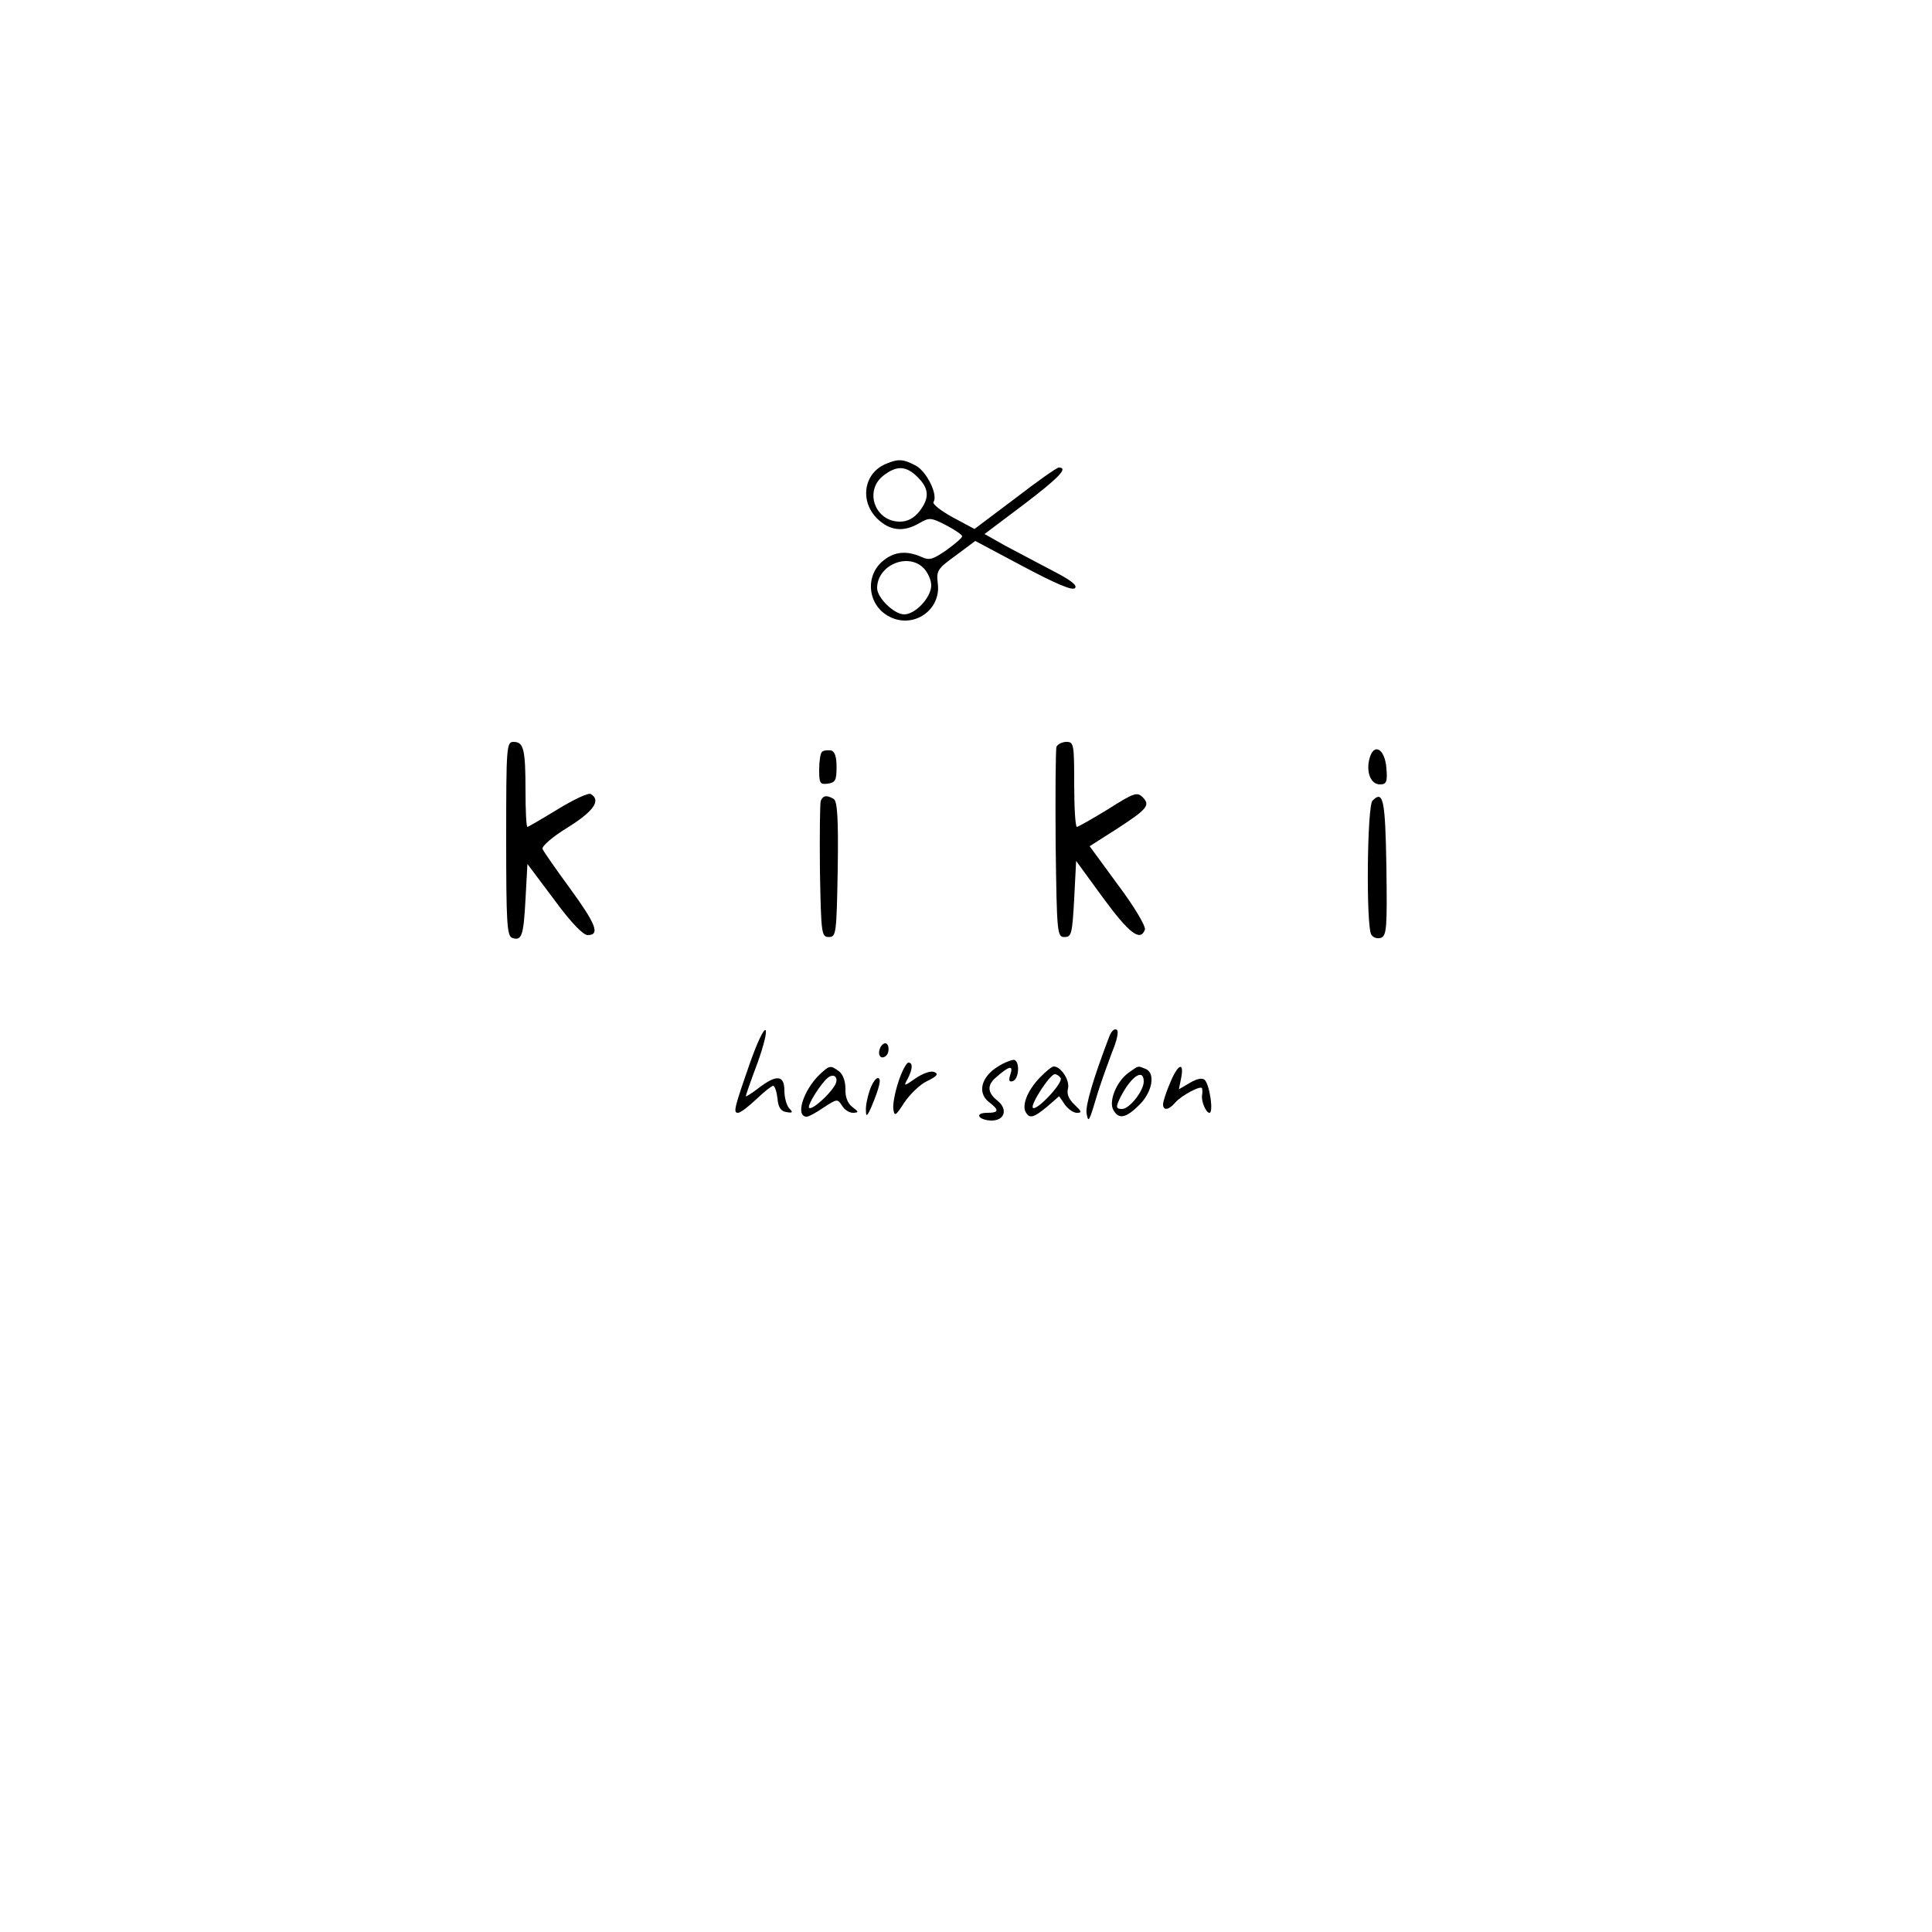
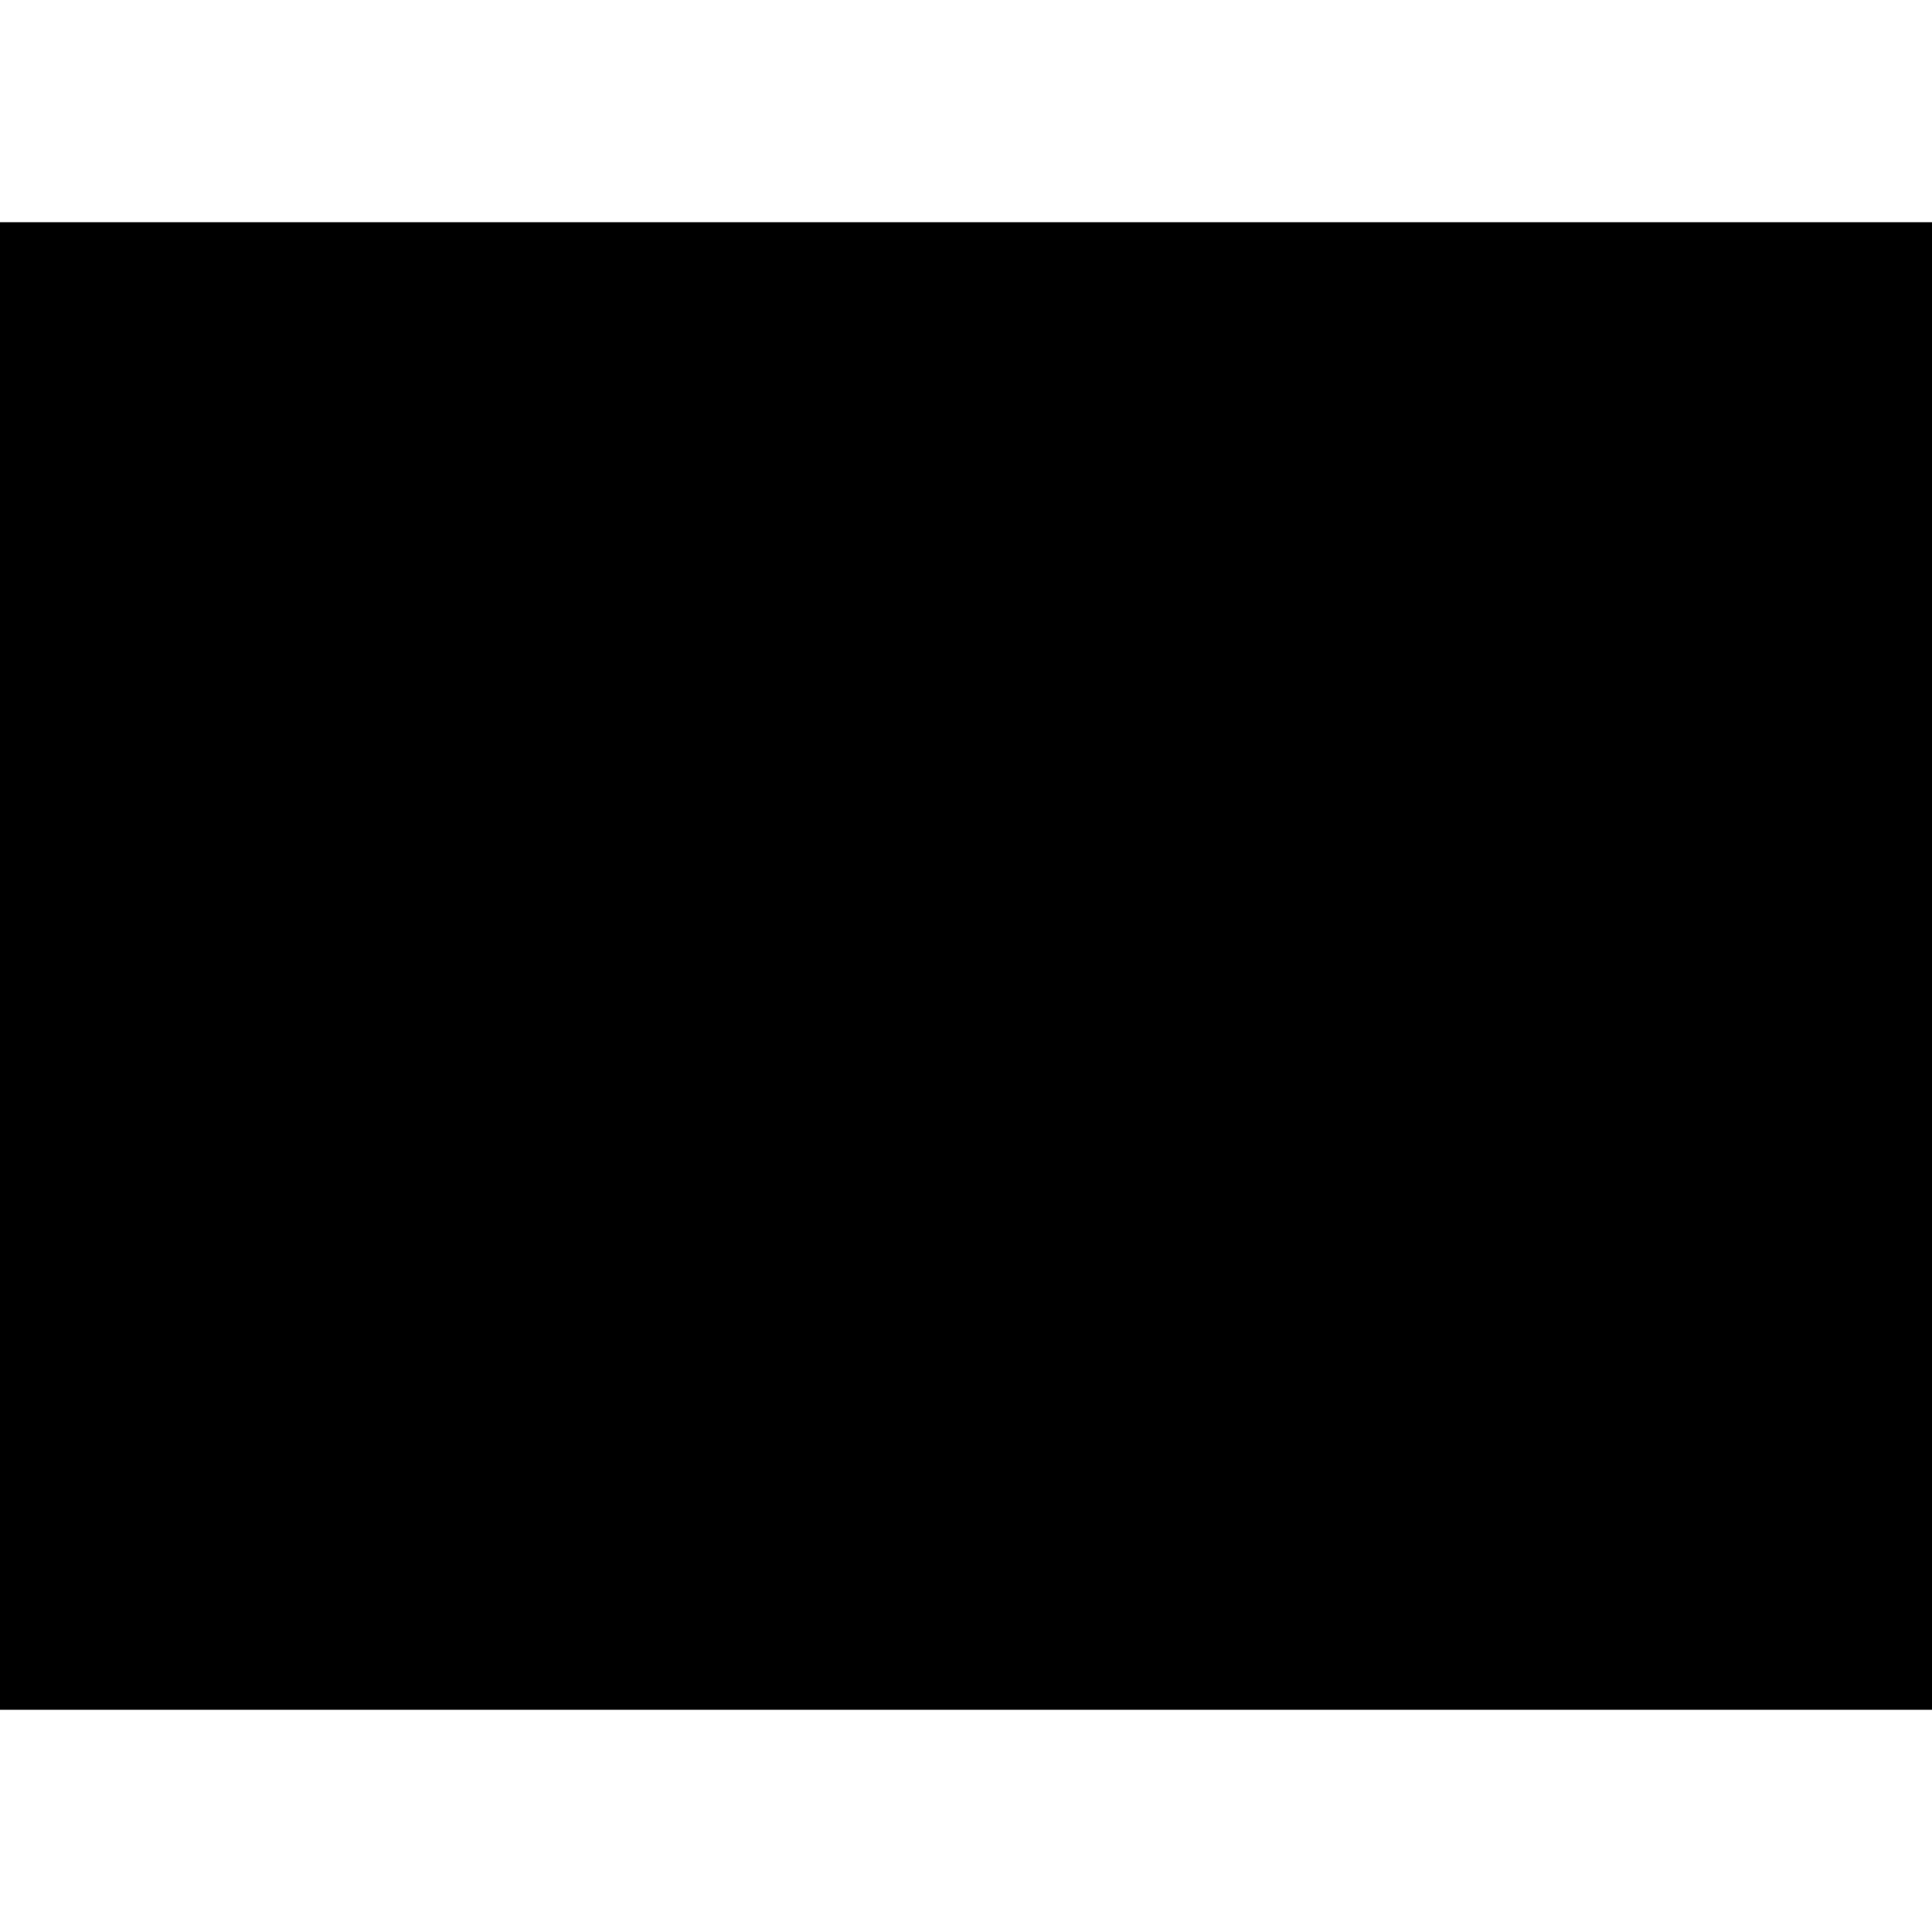
- <svg xmlns="http://www.w3.org/2000/svg" version="1.0" width="500pt" height="500pt" viewBox="0 0 500 500" preserveAspectRatio="xMidYMid meet">
-   <g transform="translate(0,500) scale(0.1,-0.1)" fill="#000000" stroke="none">
-     <path d="M2294 3800 c-58 -23 -70 -95 -25 -141 33 -33 69 -37 110 -13 26 15 30 15 69 -5 23 -12 42 -25 42 -29 0 -4 -19 -20 -41 -36 -35 -24 -44 -27 -65 -17 -37 16 -68 14 -97 -9 -50 -39 -42 -117 15 -146 62 -32 134 17 125 86 -4 33 -1 38 46 72 l51 38 124 -66 c85 -45 127 -63 134 -56 7 7 -11 21 -58 45 -38 20 -93 49 -123 65 l-53 30 101 76 c92 70 117 96 91 96 -5 0 -56 -36 -113 -80 l-105 -79 -56 30 c-31 17 -54 35 -50 40 12 19 -18 79 -46 94 -32 17 -45 18 -76 5z m81 -35 c30 -30 31 -54 4 -89 -14 -17 -30 -26 -50 -26 -65 0 -93 80 -43 119 35 27 59 26 89 -4z m15 -235 c11 -11 20 -31 20 -45 0 -31 -41 -75 -70 -75 -26 0 -70 43 -70 68 0 59 79 93 120 52z" />
-     <path d="M1310 2830 c0 -217 2 -251 15 -257 25 -9 30 4 35 100 l5 91 69 -92 c44 -60 75 -92 87 -92 33 0 21 29 -46 121 -36 49 -68 95 -71 102 -2 7 25 31 66 56 67 42 86 70 59 86 -6 4 -44 -14 -85 -39 -41 -25 -77 -46 -79 -46 -3 0 -5 42 -5 94 0 108 -5 126 -31 126 -18 0 -19 -11 -19 -250z" />
-     <path d="M2734 3067 c-2 -7 -3 -120 -2 -252 3 -232 4 -240 23 -240 18 0 20 8 25 99 l5 98 70 -96 c67 -91 96 -114 108 -82 3 8 -27 59 -69 115 l-74 101 69 44 c80 52 89 62 68 83 -14 14 -23 11 -89 -31 -41 -25 -78 -46 -81 -46 -4 0 -7 50 -7 110 0 104 -1 110 -20 110 -11 0 -23 -6 -26 -13z" />
-     <path d="M2127 3054 c-4 -4 -7 -25 -7 -46 0 -35 2 -39 23 -36 19 3 22 9 22 43 0 28 -5 41 -15 43 -9 1 -19 0 -23 -4z" />
-     <path d="M3544 3036 c-9 -35 4 -66 27 -66 17 0 20 6 17 42 -4 51 -33 67 -44 24z" />
-     <path d="M2124 2927 c-2 -7 -3 -89 -2 -182 3 -162 4 -170 23 -170 19 0 20 8 23 174 2 133 -1 176 -10 183 -18 11 -28 10 -34 -5z" />
-     <path d="M3552 2928 c-14 -14 -17 -325 -3 -347 5 -8 16 -11 25 -8 15 6 16 28 14 183 -3 175 -8 200 -36 172z" />
-     <path d="M1942 2252 c-42 -120 -45 -132 -32 -132 6 0 27 16 47 35 20 19 40 35 44 35 4 0 9 -15 11 -32 2 -24 9 -34 23 -36 16 -3 18 -1 8 9 -7 7 -13 28 -13 46 0 41 -20 43 -67 7 -18 -14 -33 -23 -33 -21 0 2 13 40 30 85 16 44 26 84 21 86 -5 3 -22 -34 -39 -82z" />
-     <path d="M2871 2318 c-42 -110 -62 -179 -59 -199 5 -27 6 -24 30 56 9 28 25 73 36 102 13 31 18 55 12 58 -6 4 -14 -4 -19 -17z" />
-     <path d="M2277 2286 c-6 -16 2 -28 14 -20 12 7 11 34 0 34 -5 0 -11 -6 -14 -14z" />
-     <path d="M2583 2240 c-43 -26 -54 -67 -25 -91 29 -22 28 -29 -4 -29 -14 0 -23 -4 -19 -10 3 -5 17 -10 31 -10 34 0 43 29 16 51 -27 21 -28 41 -4 61 34 30 45 32 37 8 -5 -16 -4 -21 6 -18 16 5 19 50 4 55 -5 1 -25 -6 -42 -17z" />
-     <path d="M2325 2200 c-9 -27 -15 -59 -13 -71 3 -19 6 -17 28 17 14 21 40 47 59 56 27 13 31 19 18 24 -9 3 -29 -4 -48 -17 -30 -21 -31 -21 -20 -1 13 25 14 42 2 42 -5 0 -17 -22 -26 -50z" />
-     <path d="M2122 2220 c-43 -41 -65 -110 -34 -110 5 0 25 11 44 24 34 22 35 23 47 5 6 -11 19 -19 29 -19 15 1 15 2 -2 15 -12 9 -19 26 -18 47 0 19 -6 37 -16 45 -23 17 -25 16 -50 -7z m39 -28 c-14 -25 -60 -66 -67 -59 -6 6 32 66 50 79 16 11 27 -2 17 -20z" />
-     <path d="M2689 2209 c-31 -33 -45 -71 -34 -88 10 -17 21 -13 55 15 l31 27 15 -22 c8 -11 22 -21 31 -21 14 0 12 4 -6 21 -15 14 -21 28 -17 42 5 21 -18 57 -37 57 -5 0 -22 -14 -38 -31z m56 1 c7 -12 -62 -86 -72 -77 -7 8 44 87 57 87 5 0 12 -5 15 -10z" />
-     <path d="M2921 2224 c-31 -22 -52 -73 -40 -96 14 -26 33 -22 68 13 34 34 42 83 15 93 -20 8 -16 9 -43 -10z m39 -23 c0 -24 -37 -71 -56 -71 -17 0 -17 5 -3 33 27 52 59 73 59 38z" />
-     <path d="M3028 2197 c-10 -23 -18 -48 -18 -55 0 -17 15 -15 31 4 16 19 69 47 70 37 1 -5 1 -12 0 -17 -3 -15 10 -46 19 -46 11 0 1 71 -12 85 -6 6 -19 4 -38 -7 l-29 -17 6 30 c8 43 -9 35 -29 -14z" />
-     <path d="M2251 2179 c-6 -18 -11 -41 -10 -53 0 -17 3 -16 14 9 21 50 27 75 17 75 -6 0 -15 -14 -21 -31z" />
+ <svg xmlns="http://www.w3.org/2000/svg" version="1.0" width="1000pt" height="1000pt" viewBox="0 0 1000 1000" preserveAspectRatio="xMidYMid meet">
+   <g transform="translate(0,1000) scale(0.1,-0.1)" fill="#000000" stroke="none">
+     <path d="M0 5000 l0 -3850 5000 0 5000 0 0 3850 0 3850 -5000 0 -5000 0 0 -3850z" />
  </g>
</svg>
